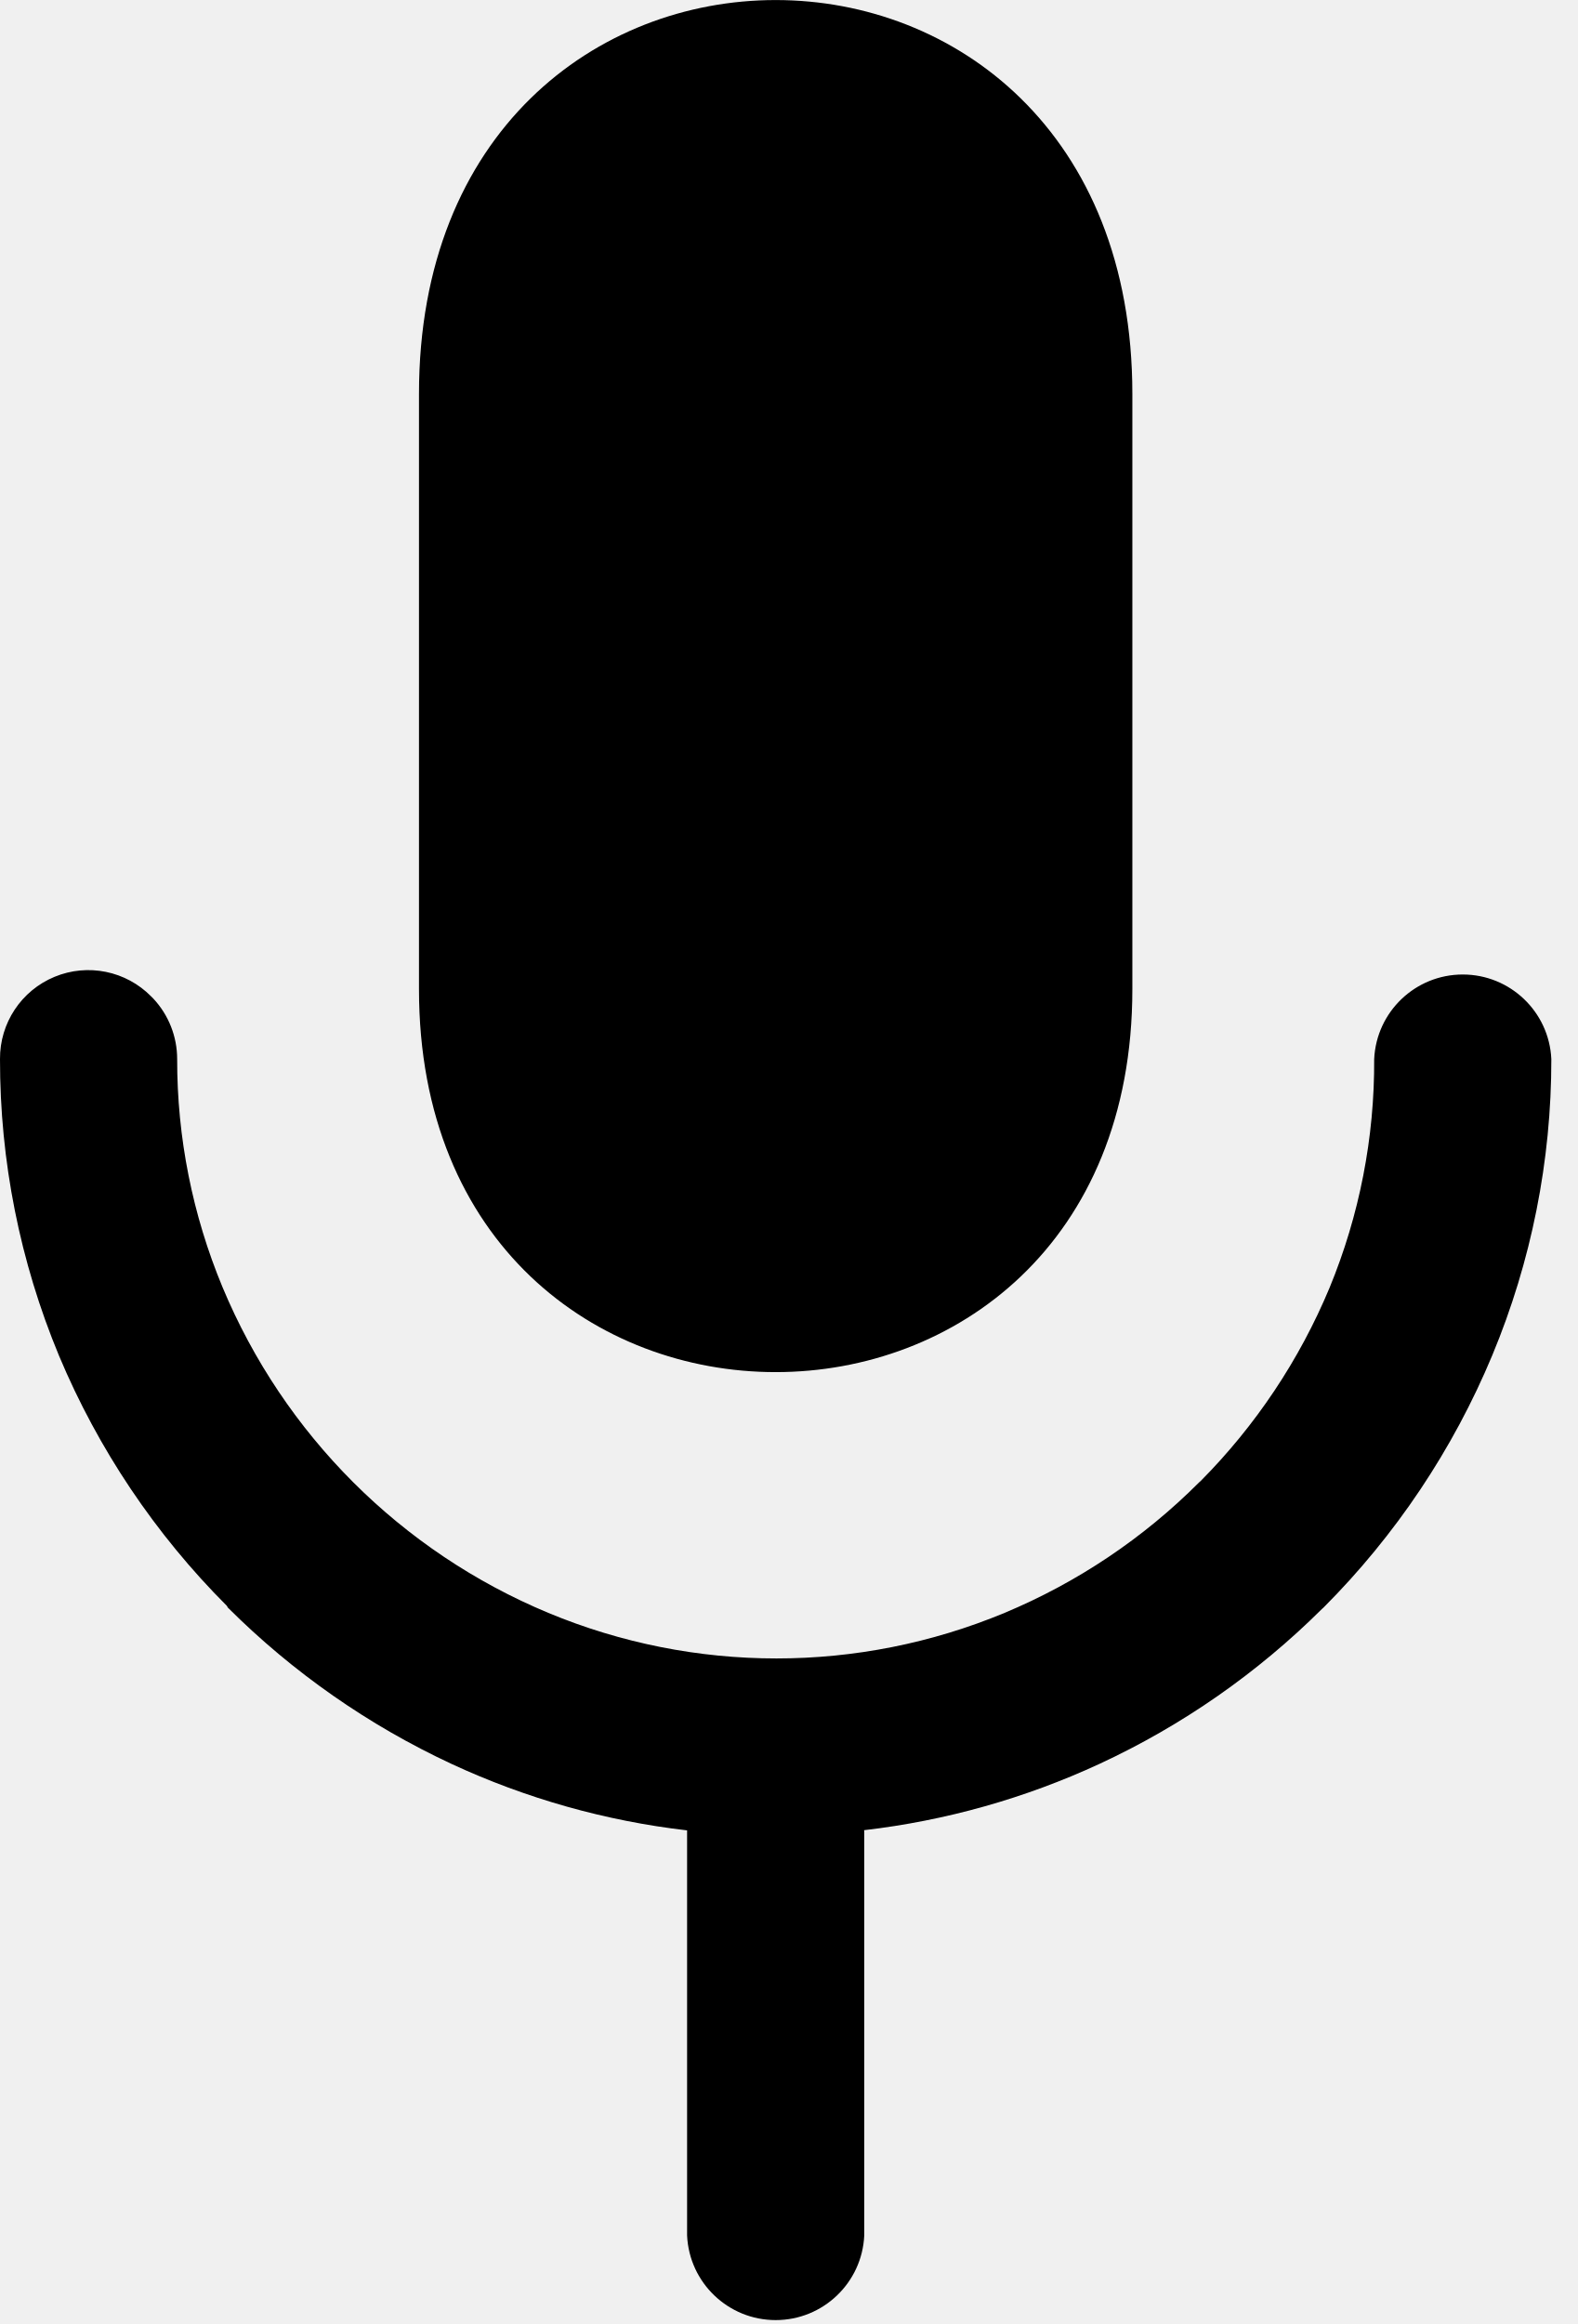
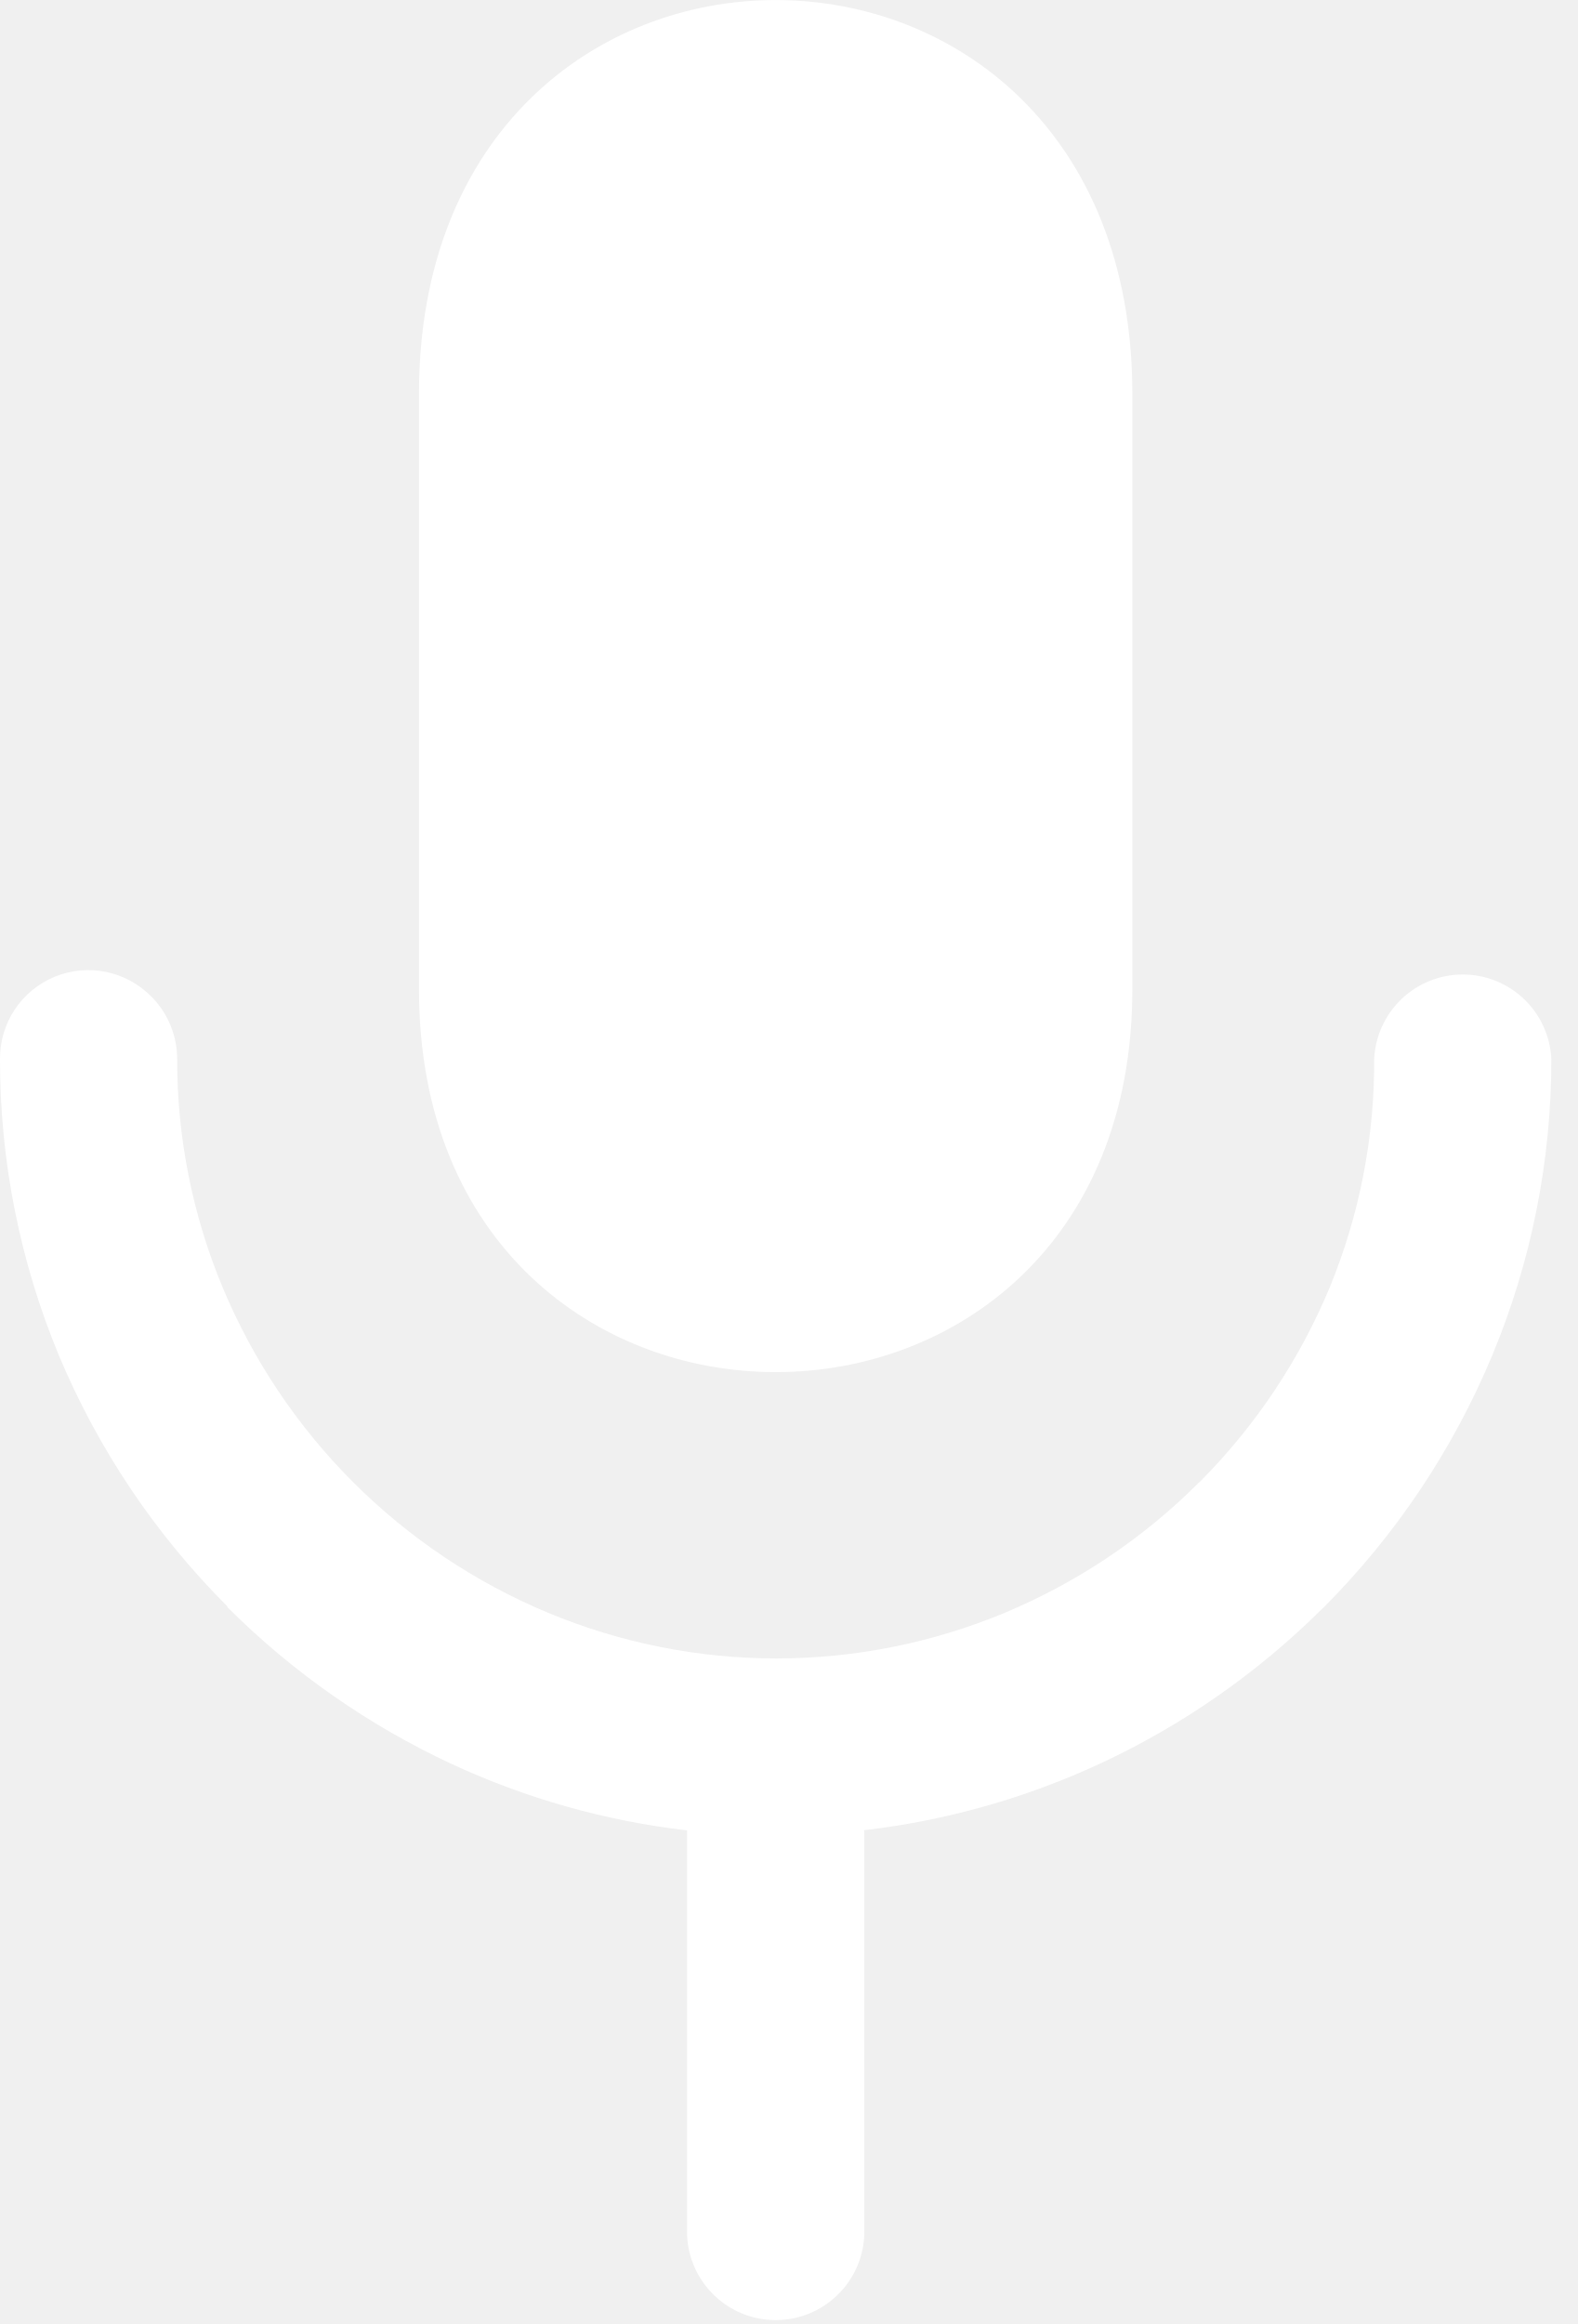
<svg xmlns="http://www.w3.org/2000/svg" id="Layer_1" data-name="Layer 1" viewBox="0 0 83.44 122.88" style="enable-background:new 0 0 83.44 122.88">
-   <path d="M59.89,20.83V52.3c0,27-37.73,27-37.73,0V20.83c0-27.77,37.73-27.77,37.73,0Zm-14.18,76V118.2a4.69,4.69,0,0,1-9.37,0V96.78a40.71,40.71,0,0,1-12.45-3.51A41.63,41.63,0,0,1,12.05,85L12,84.91A41.31,41.31,0,0,1,3.12,71.68,40.73,40.73,0,0,1,0,56a4.67,4.67,0,0,1,8-3.31l.1.1A4.68,4.68,0,0,1,9.37,56a31.27,31.27,0,0,0,2.4,12.06A32,32,0,0,0,29,85.28a31.41,31.41,0,0,0,24.13,0,31.89,31.89,0,0,0,10.29-6.9l.08-.07a32,32,0,0,0,6.82-10.22A31.27,31.27,0,0,0,72.68,56a4.69,4.69,0,0,1,9.37,0,40.65,40.65,0,0,1-3.12,15.65A41.45,41.45,0,0,1,70,85l-.09.08a41.34,41.34,0,0,1-11.75,8.18,40.86,40.86,0,0,1-12.46,3.51Z" />
+   <path fill="white" d="M59.89,20.83V52.3c0,27-37.73,27-37.73,0V20.83c0-27.77,37.73-27.77,37.73,0Zm-14.18,76V118.2a4.69,4.69,0,0,1-9.37,0V96.78a40.71,40.71,0,0,1-12.45-3.51A41.63,41.63,0,0,1,12.05,85L12,84.91A41.31,41.31,0,0,1,3.12,71.68,40.73,40.73,0,0,1,0,56a4.67,4.67,0,0,1,8-3.31l.1.1A4.68,4.68,0,0,1,9.37,56a31.27,31.27,0,0,0,2.4,12.06A32,32,0,0,0,29,85.28a31.41,31.41,0,0,0,24.13,0,31.89,31.89,0,0,0,10.29-6.9l.08-.07a32,32,0,0,0,6.82-10.22A31.27,31.27,0,0,0,72.68,56a4.69,4.69,0,0,1,9.37,0,40.65,40.65,0,0,1-3.12,15.65A41.45,41.45,0,0,1,70,85l-.09.08a41.34,41.34,0,0,1-11.75,8.18,40.86,40.86,0,0,1-12.46,3.51Z" />
</svg>
